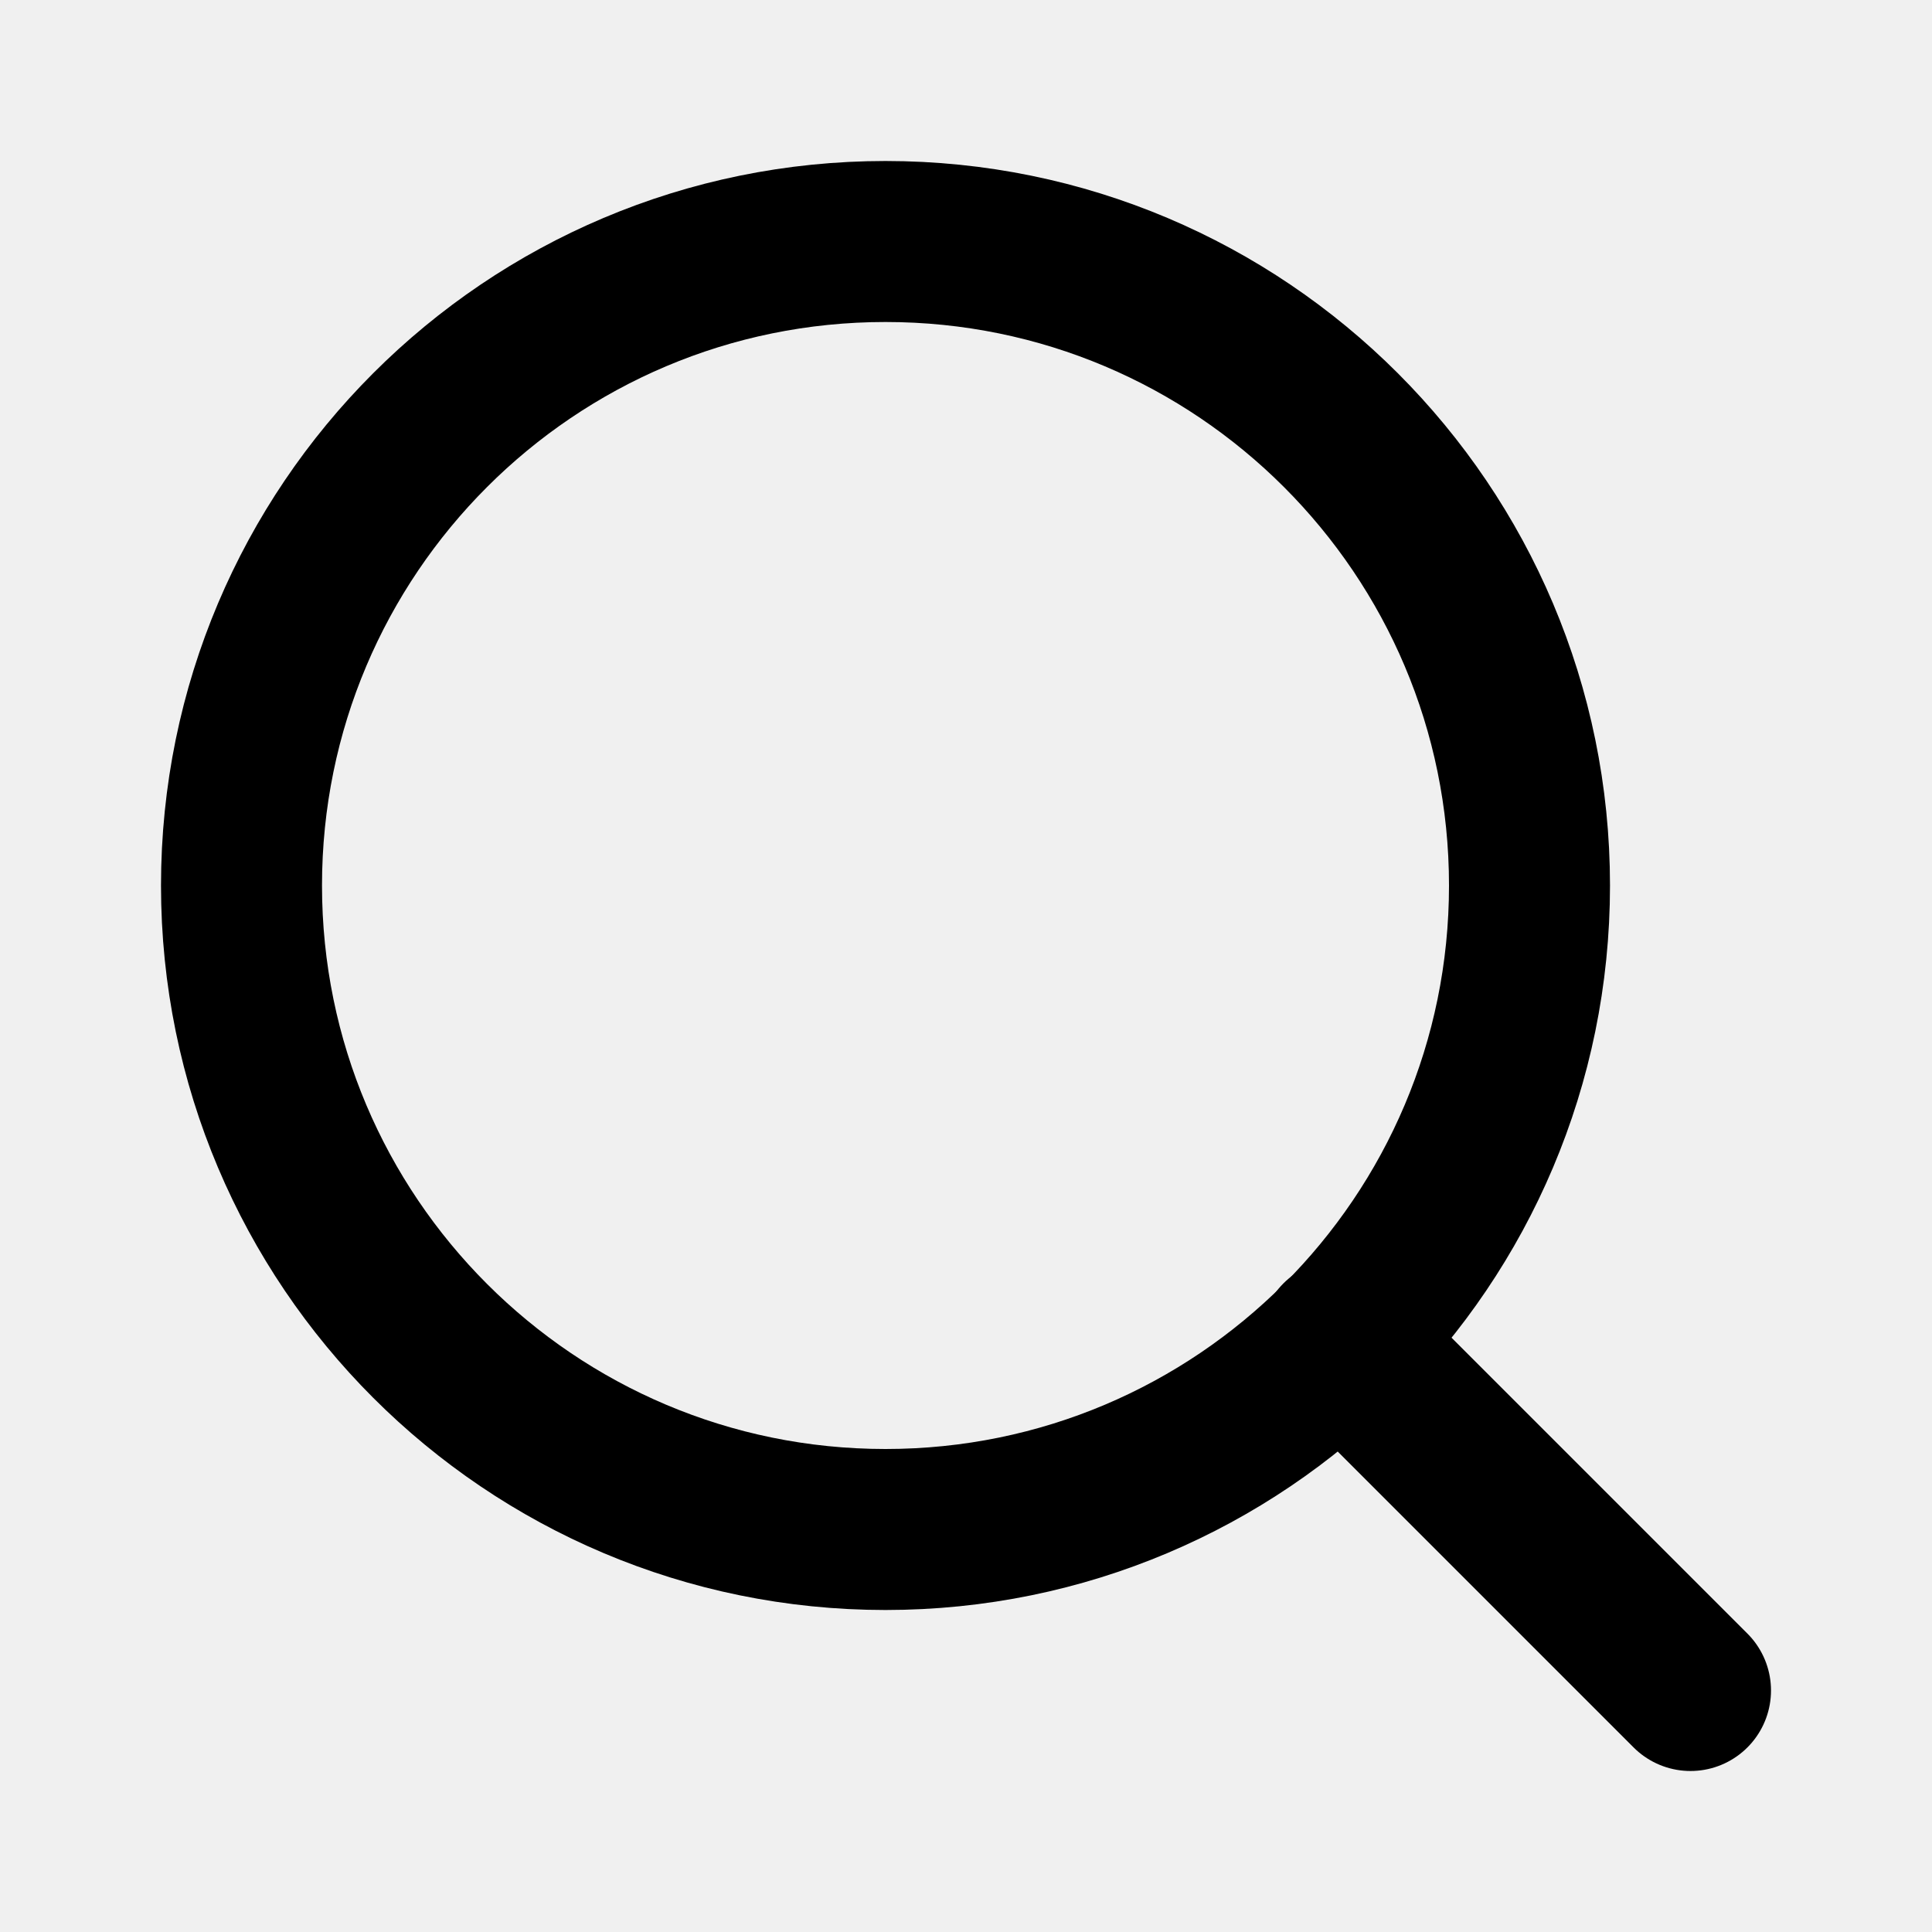
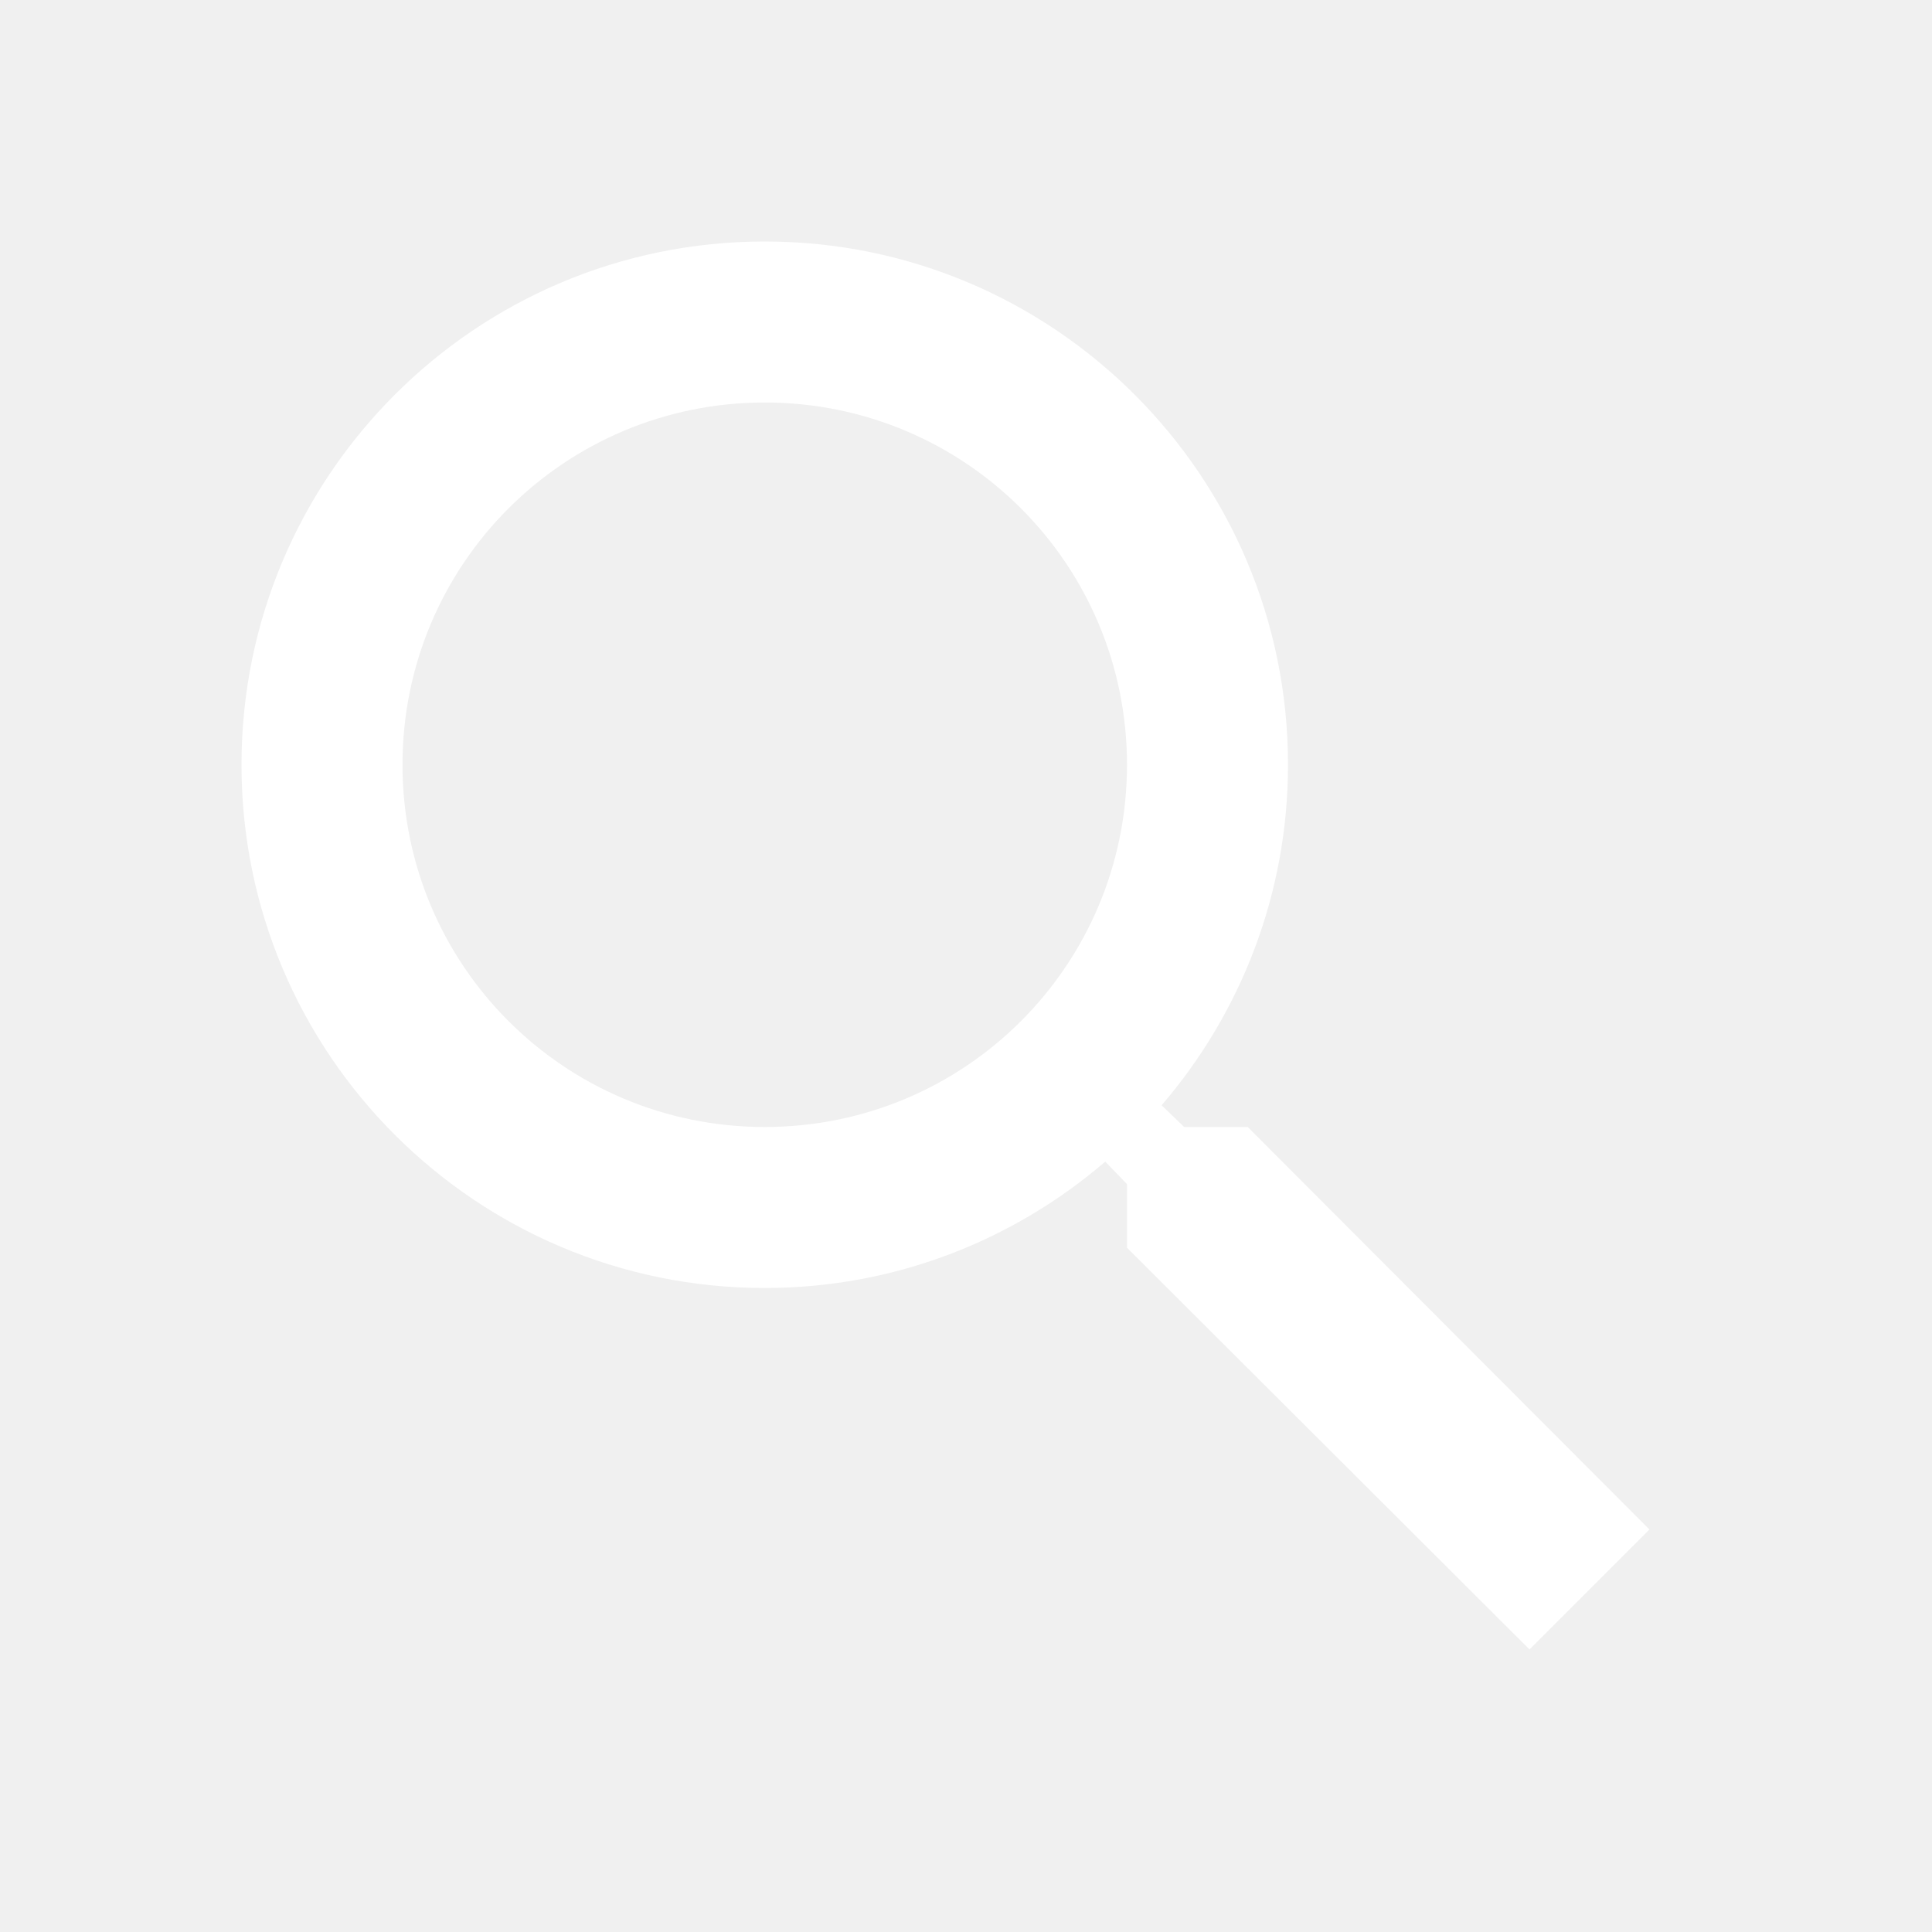
- <svg xmlns="http://www.w3.org/2000/svg" viewBox="0 0 24 24" fill="none" stroke="currentColor" stroke-width="2" stroke-linecap="round" stroke-linejoin="round">
-   <circle cx="11" cy="11" r="8" />
-   <line x1="21" x2="16.65" y1="21" y2="16.65" />
+ <svg xmlns="http://www.w3.org/2000/svg" viewBox="0 0 24 24" fill="#ffffff">
+   <path d="M15.5 14h-.79l-.28-.27C15.41 12.59 16 11.11 16 9.5 16 5.91 13.09 3 9.5 3S3 5.91 3 9.5 5.91 16 9.5 16c1.61 0 3.09-.59 4.23-1.57l.27.28v.79l5 4.99L20.49 19l-4.99-5zm-6 0C7.01 14 5 11.99 5 9.5S7.01 5 9.5 5 14 7.01 14 9.5 11.99 14 9.5 14z" />
</svg>
